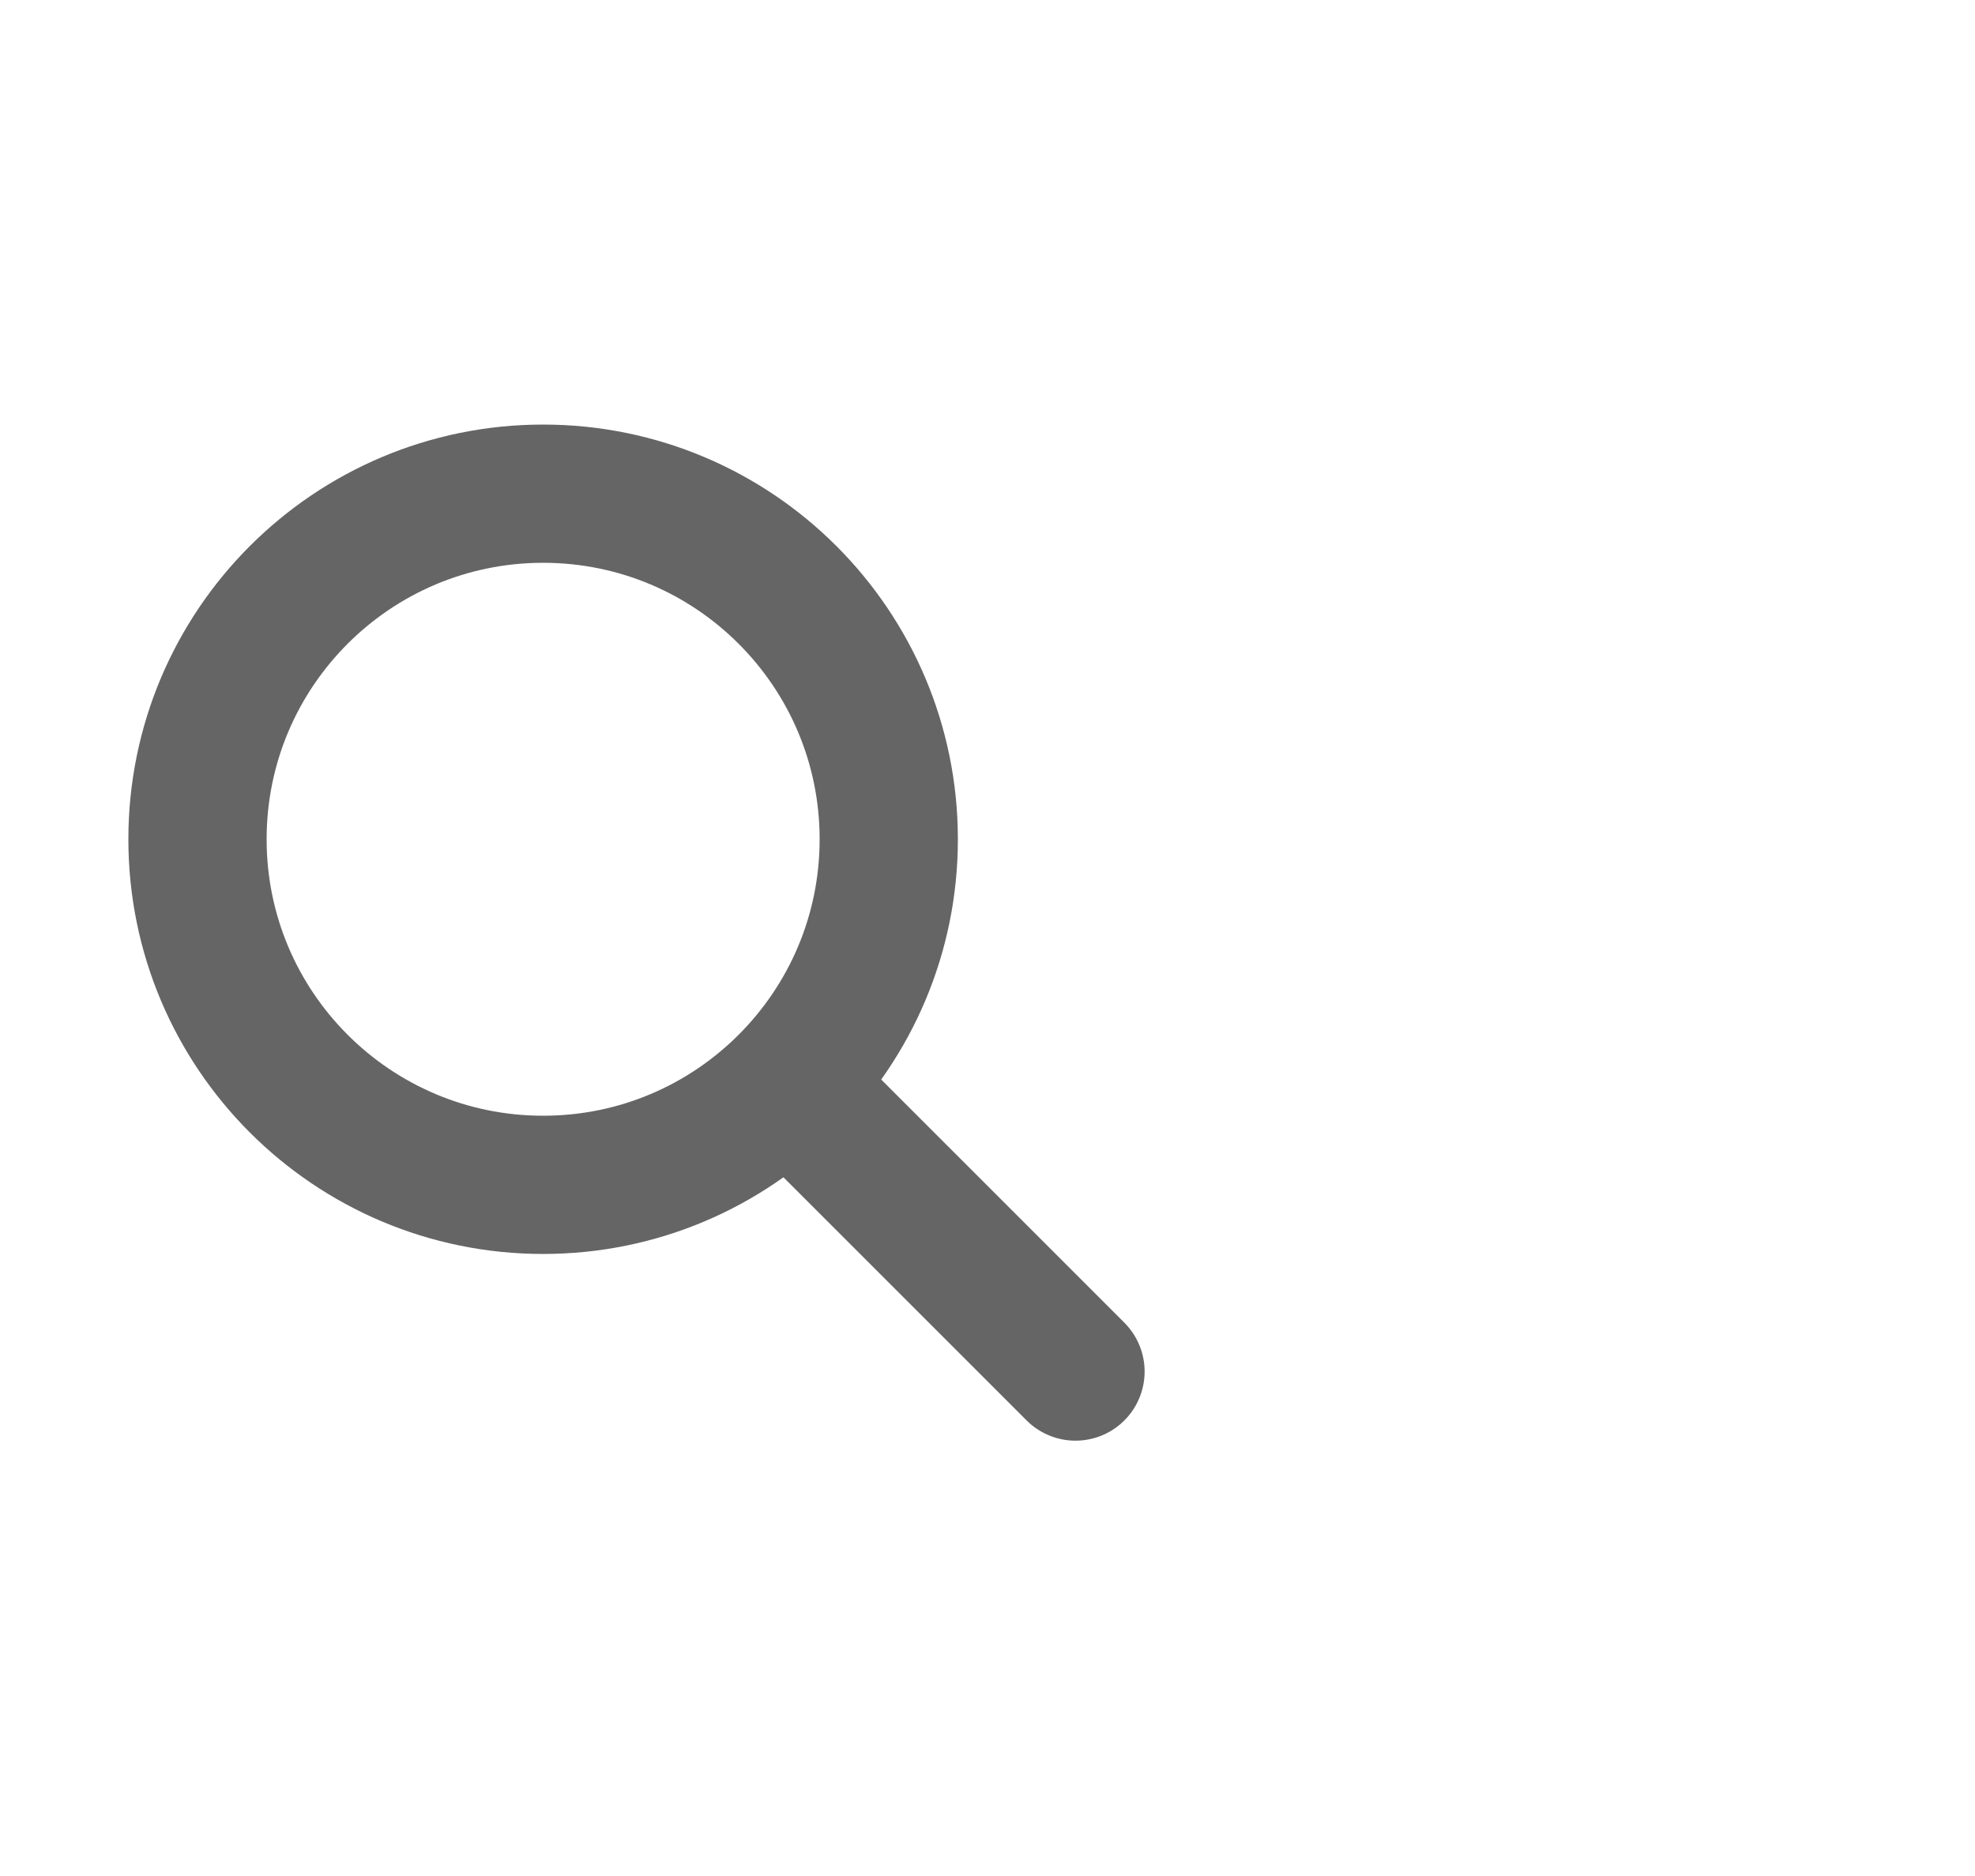
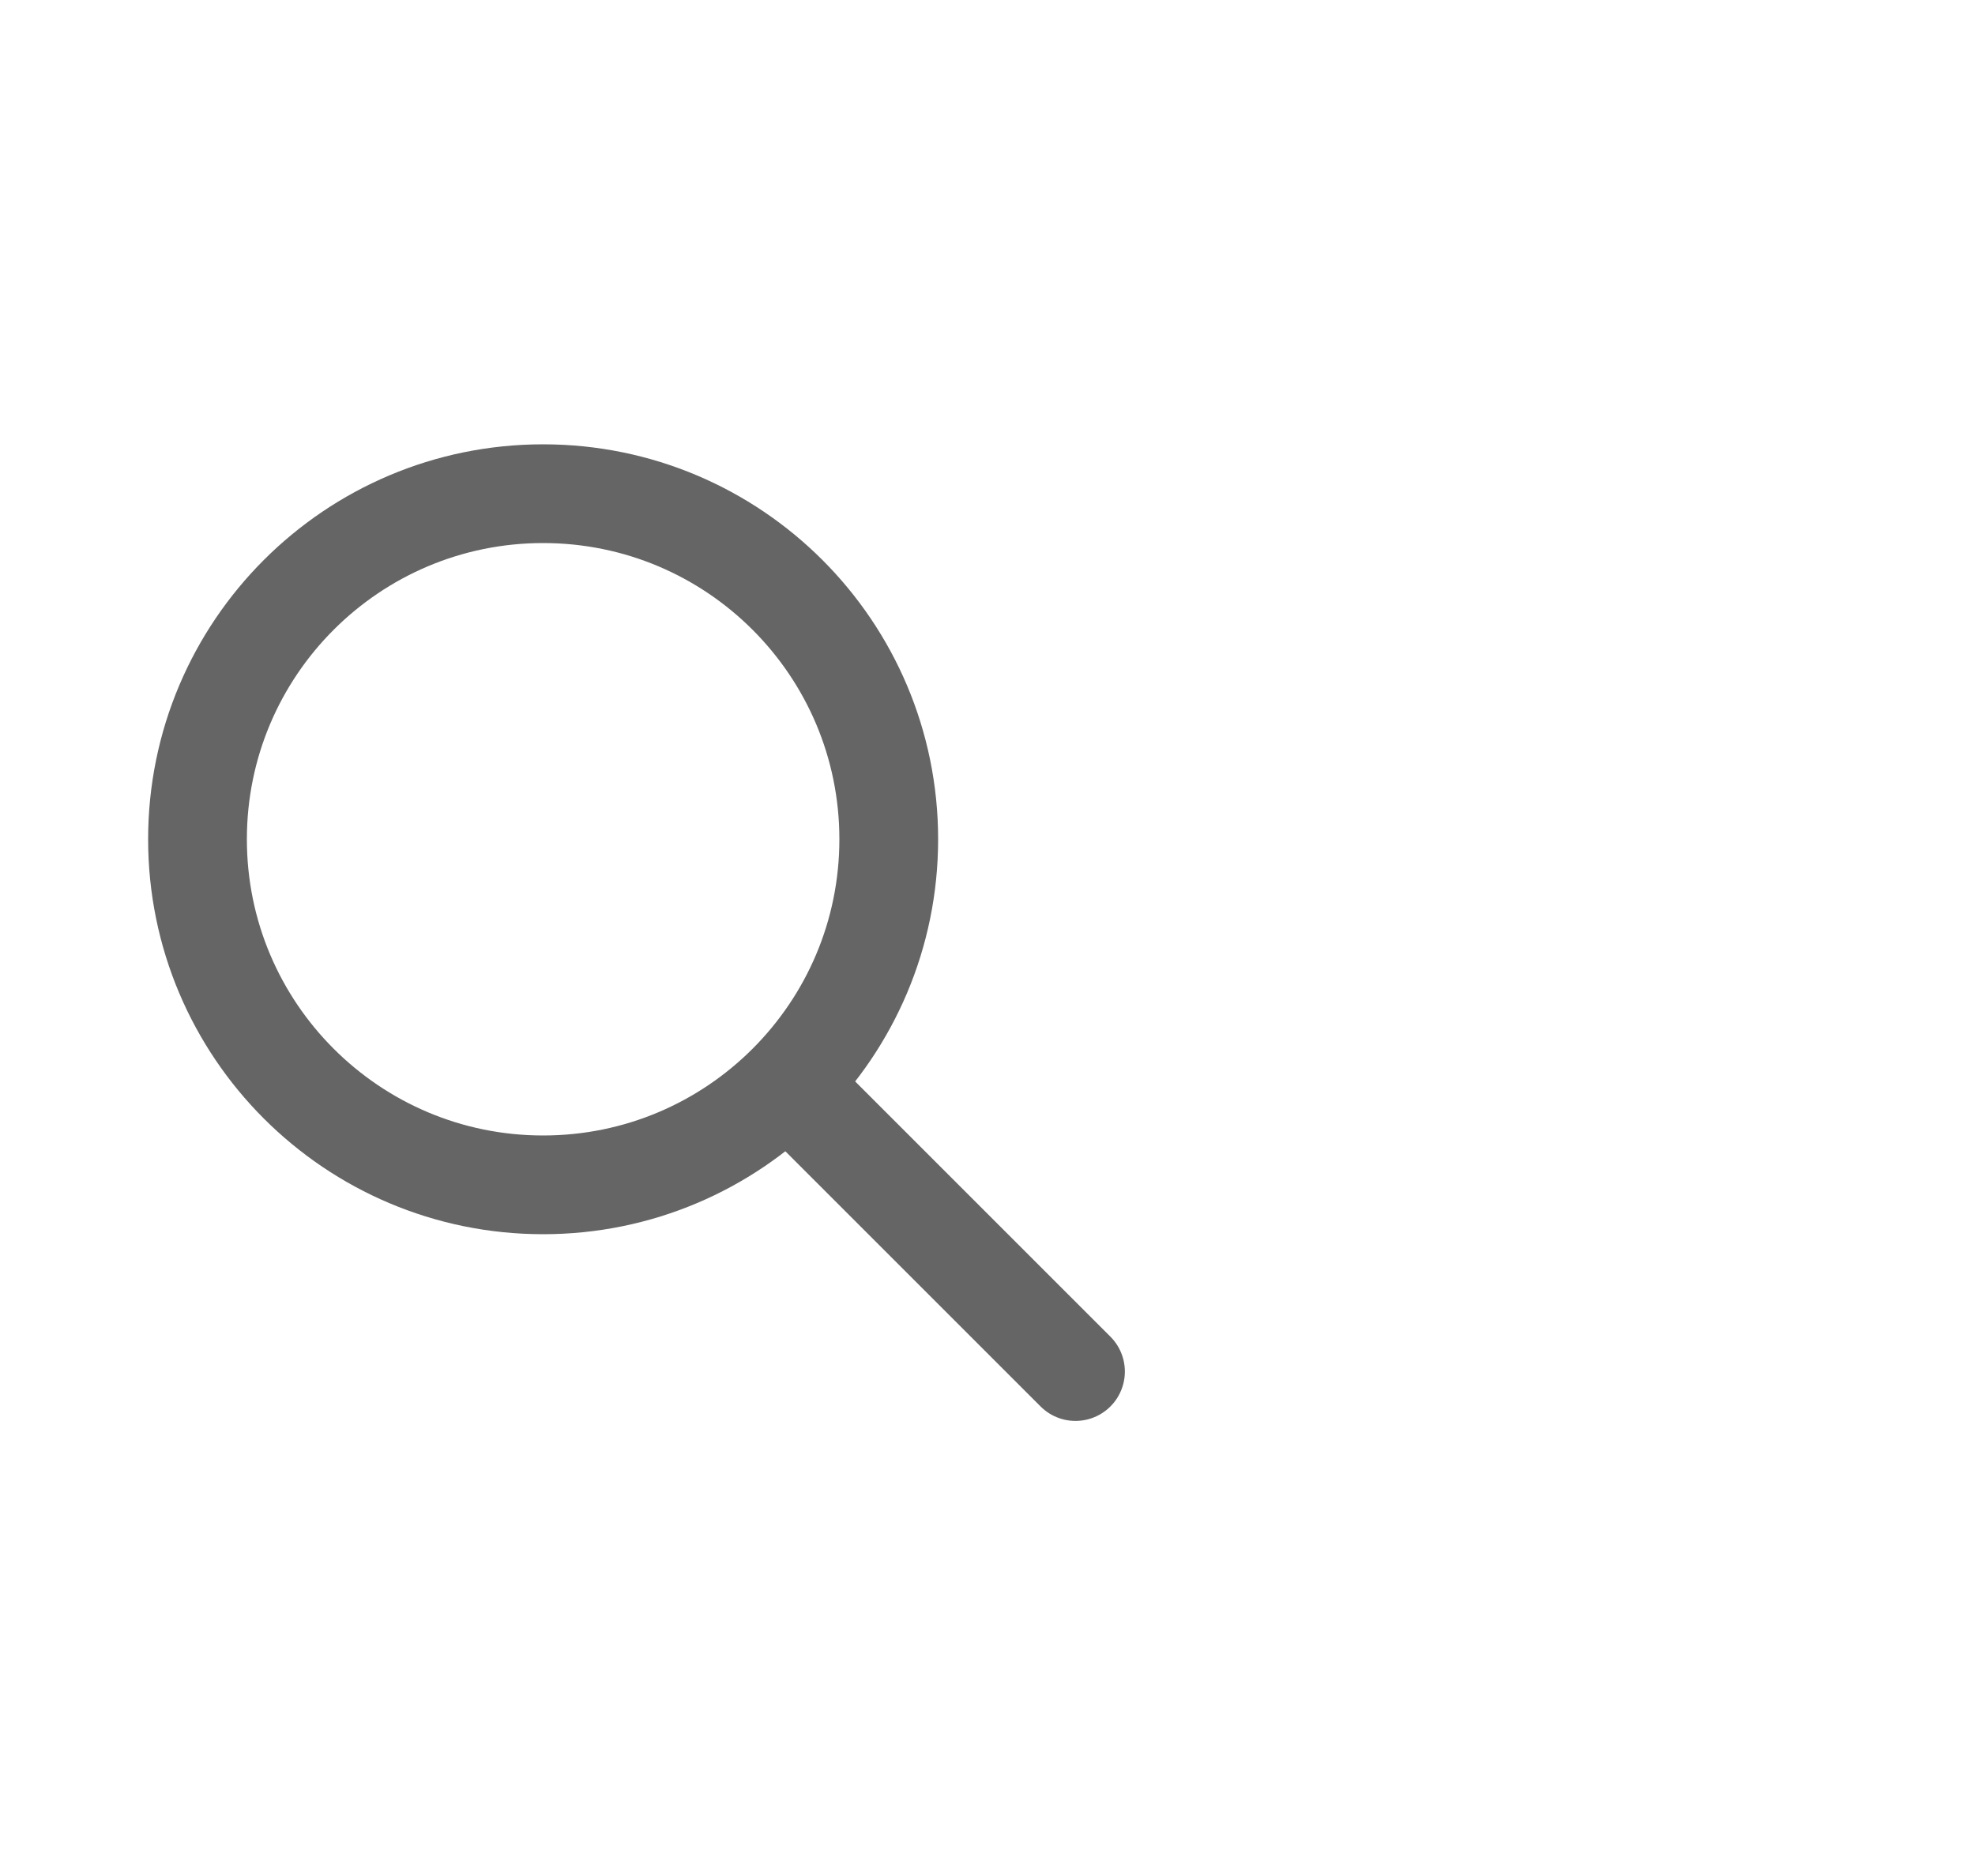
- <svg xmlns="http://www.w3.org/2000/svg" viewBox="0 0 20 19" height="19" width="20" id="svg2" version="1.1">
+ <svg xmlns="http://www.w3.org/2000/svg" viewBox="0 0 20 19" HEIGHT="19" WIDTH="20" id="svg2" version="1.1">
  <defs id="defs6" />
-   <circle r="3.5" cy="8.5" cx="5.5" id="path4611" style="fill:#000000;fill-opacity:0;stroke:#656565;stroke-width:1.4;stroke-opacity:1;stroke-miterlimit:4;stroke-dasharray:none" />
-   <path id="path4630" d="m 8.109,11.109 2.782,2.782" style="fill:none;stroke:#656565;stroke-width:1.4;stroke-linecap:round;stroke-linejoin:miter;stroke-miterlimit:4;stroke-dasharray:none;stroke-opacity:1" />
+   <circle r="3.5" cy="8.5" cx="5.5" id="path4611" style="fill:#000000;fill-opacity:0;stroke:#656565;stroke-WIDTH:1.4;stroke-opacity:1;stroke-miterlimit:4;stroke-dasharray:none" />
+   <path id="path4630" d="m 8.109,11.109 2.782,2.782" style="fill:none;stroke:#656565;stroke-WIDTH:1.4;stroke-linecap:round;stroke-linejoin:miter;stroke-miterlimit:4;stroke-dasharray:none;stroke-opacity:1" />
</svg>
